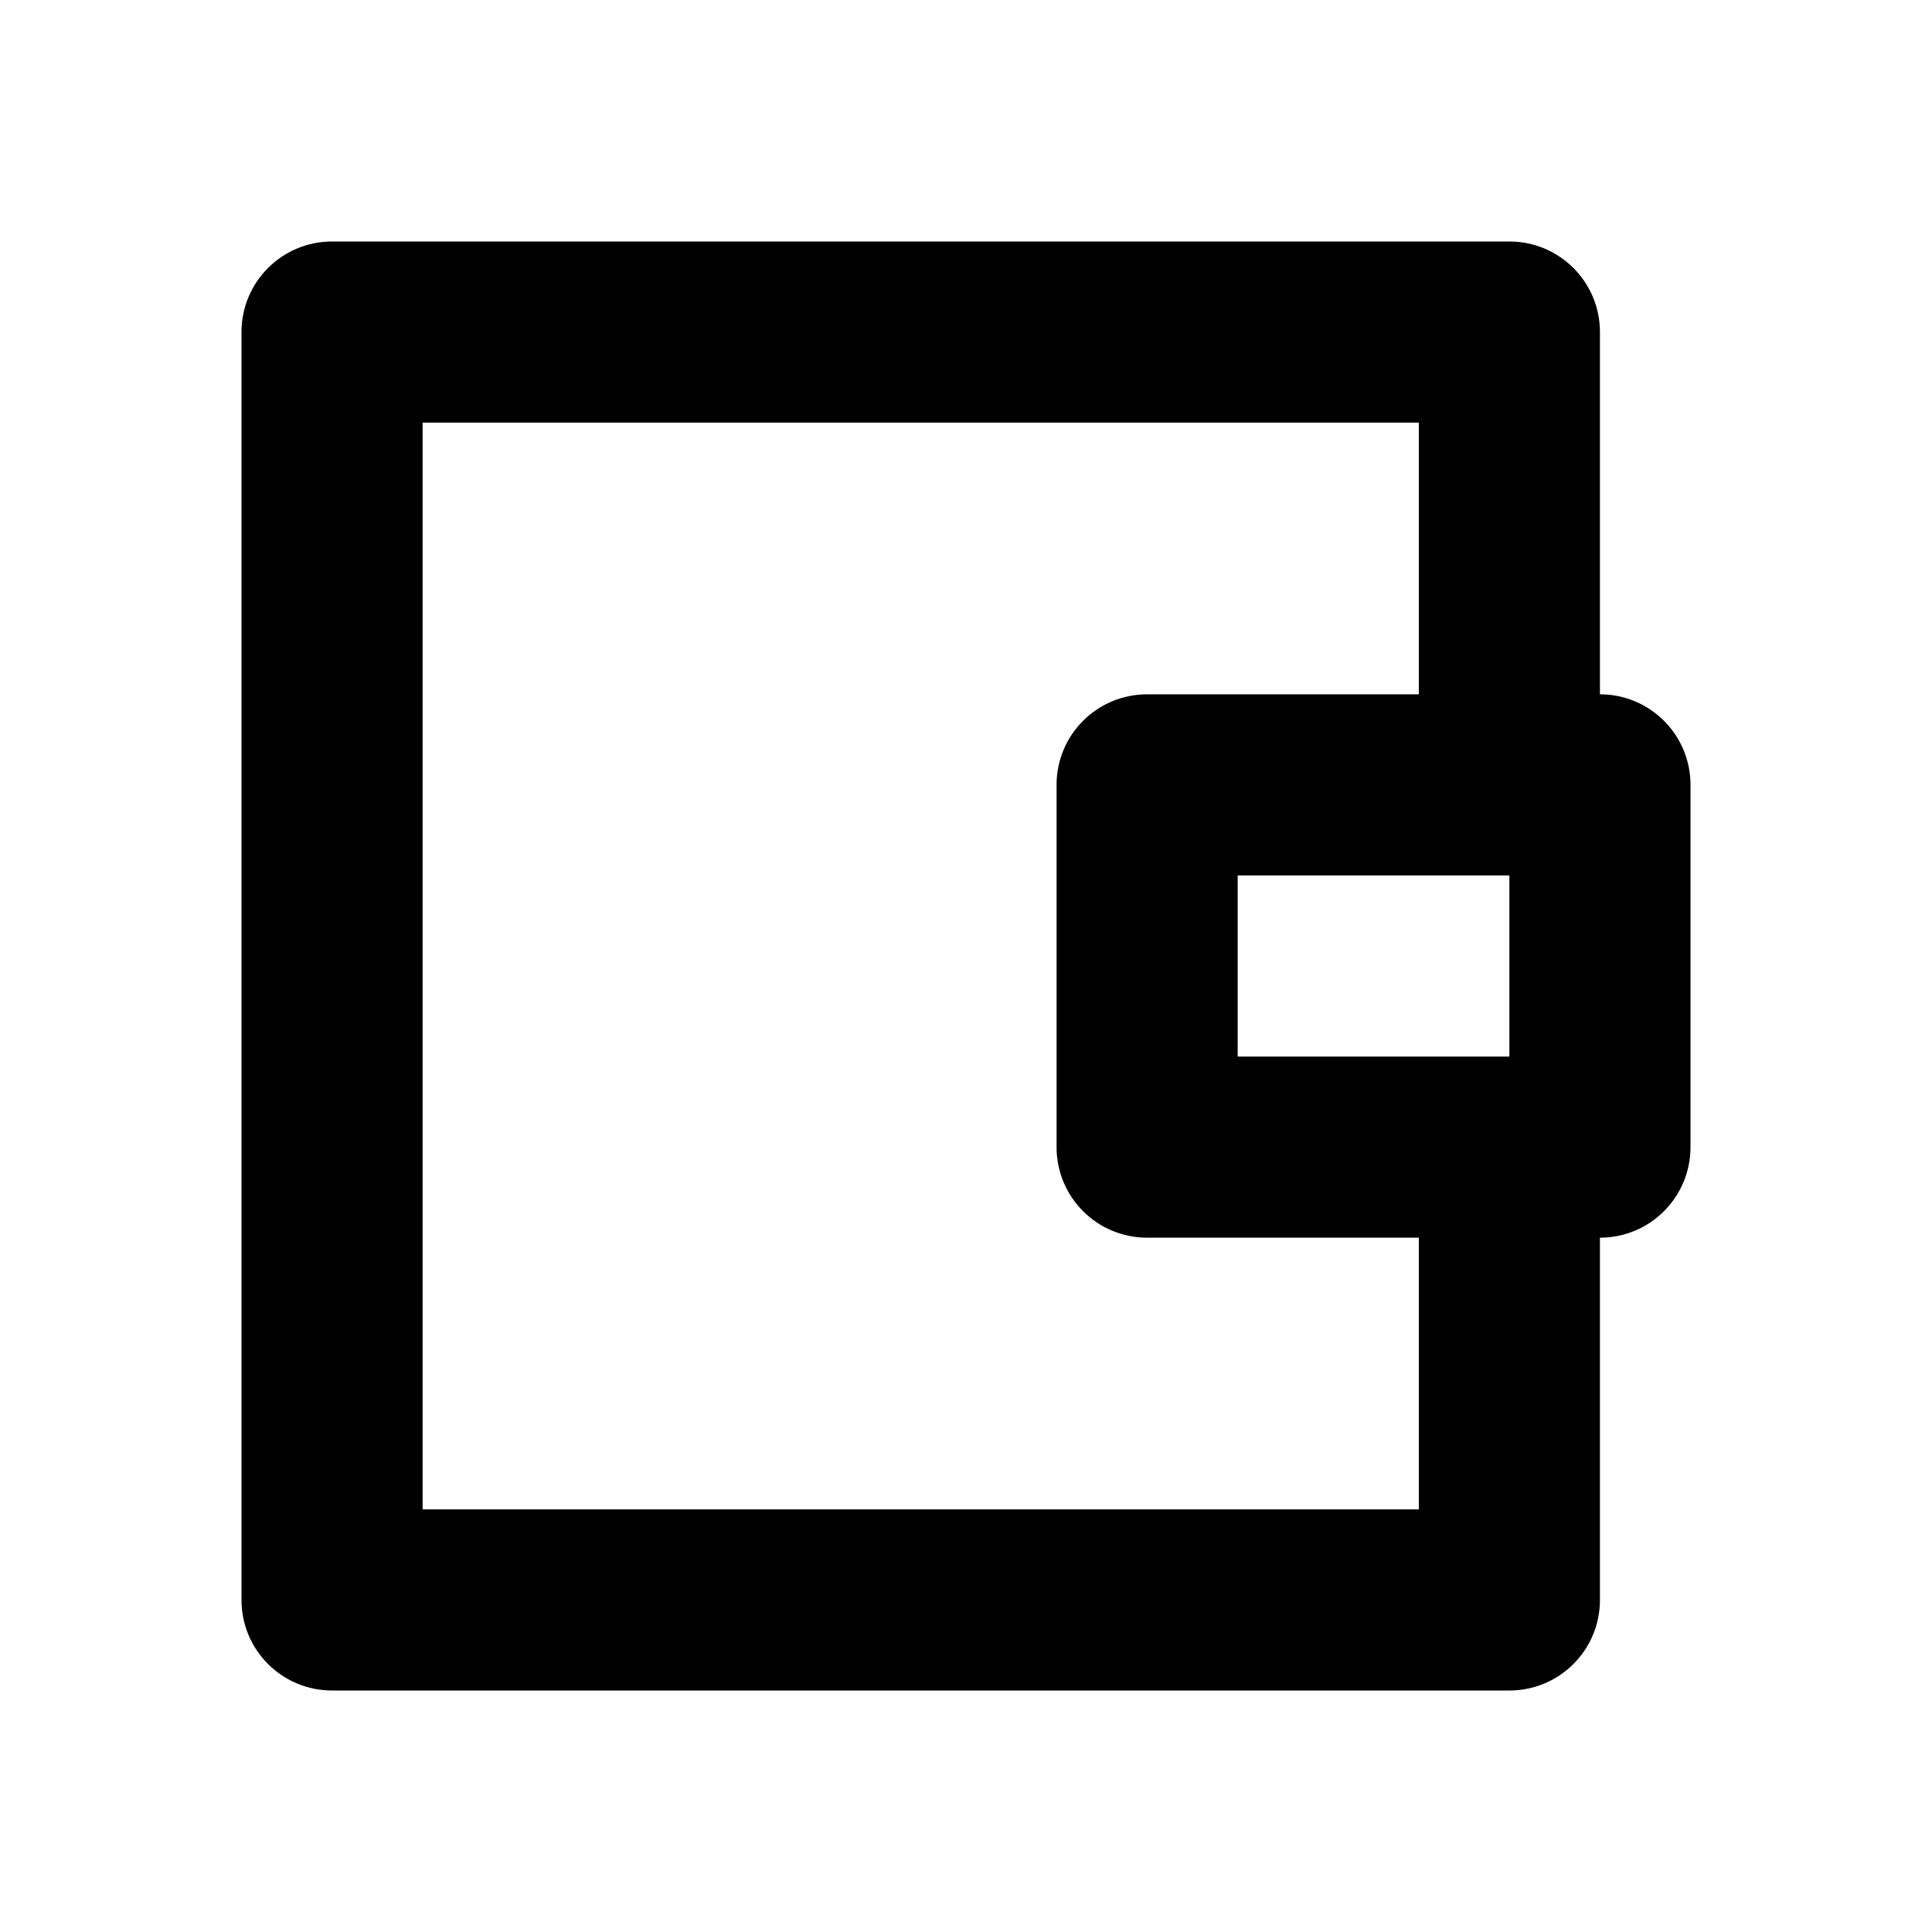
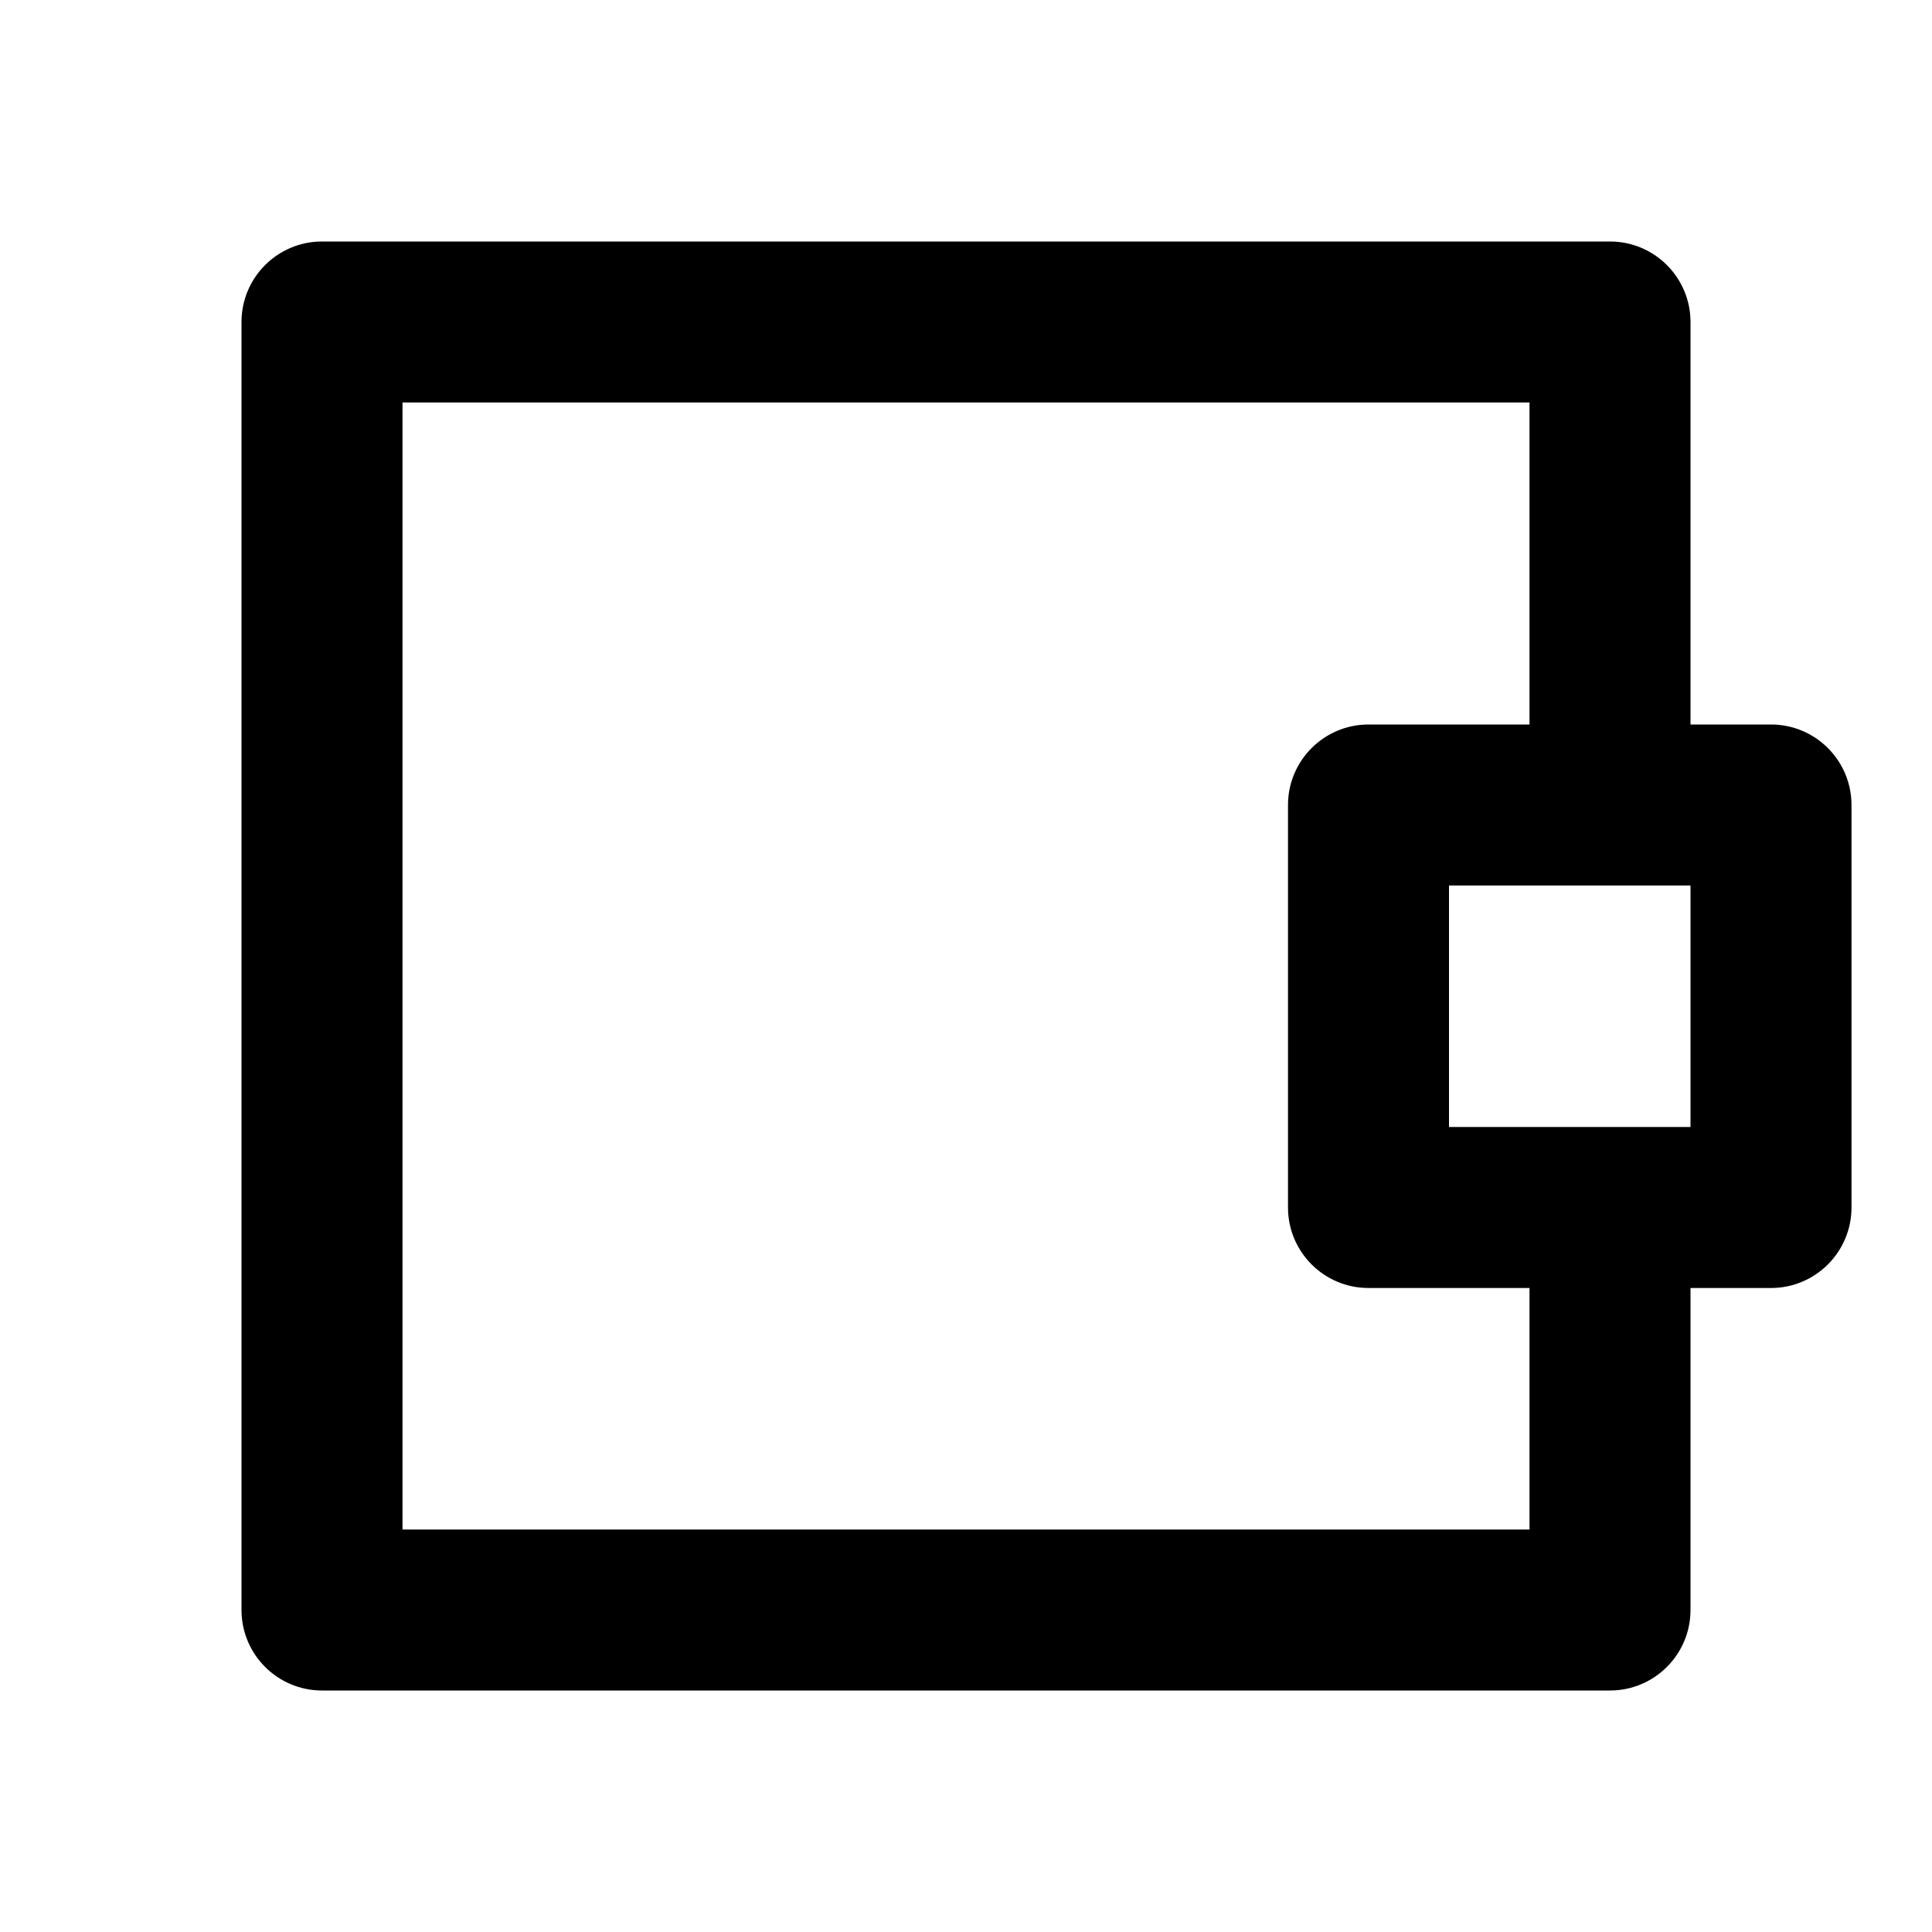
<svg xmlns="http://www.w3.org/2000/svg" width="24" height="24" viewBox="0 0 24 24">
-   <path fill-rule="evenodd" d="M19.875,8.625 L19.875,4.125 C19.875,3.503 19.372,3 18.75,3 L4.125,3 C3.503,3 3,3.503 3,4.125 L3,19.875 C3,20.497 3.503,21 4.125,21 L18.75,21 C19.372,21 19.875,20.497 19.875,19.875 L19.875,15.375 C20.497,15.375 21,14.872 21,14.25 L21,9.75 C21,9.128 20.497,8.625 19.875,8.625 L19.875,8.625 Z M17.625,18.75 L5.25,18.75 L5.25,5.25 L17.625,5.25 L17.625,8.625 L14.25,8.625 C13.628,8.625 13.125,9.128 13.125,9.75 L13.125,14.25 C13.125,14.872 13.628,15.375 14.25,15.375 L17.625,15.375 L17.625,18.75 Z M15.375,13.125 L18.75,13.125 L18.75,10.875 L15.375,10.875 L15.375,13.125 Z" />
+   <path d="M19,16 L17,16 C16.448,16 16,15.552 16,15 L16,10 C16,9.448 16.448,9 17,9 L19,9 L19,5 L5,5 L5,19 L19,19 L19,16 Z M21,16 L21,20 C21,20.552 20.552,21 20,21 L4,21 C3.448,21 3,20.552 3,20 L3,4 C3,3.448 3.448,3 4,3 L20,3 C20.552,3 21,3.448 21,4 L21,9 L22,9 C22.552,9 23,9.448 23,10 L23,15 C23,15.552 22.552,16 22,16 L21,16 Z M18,11 L18,14 L21,14 L21,11 L18,11 Z" />
</svg>
